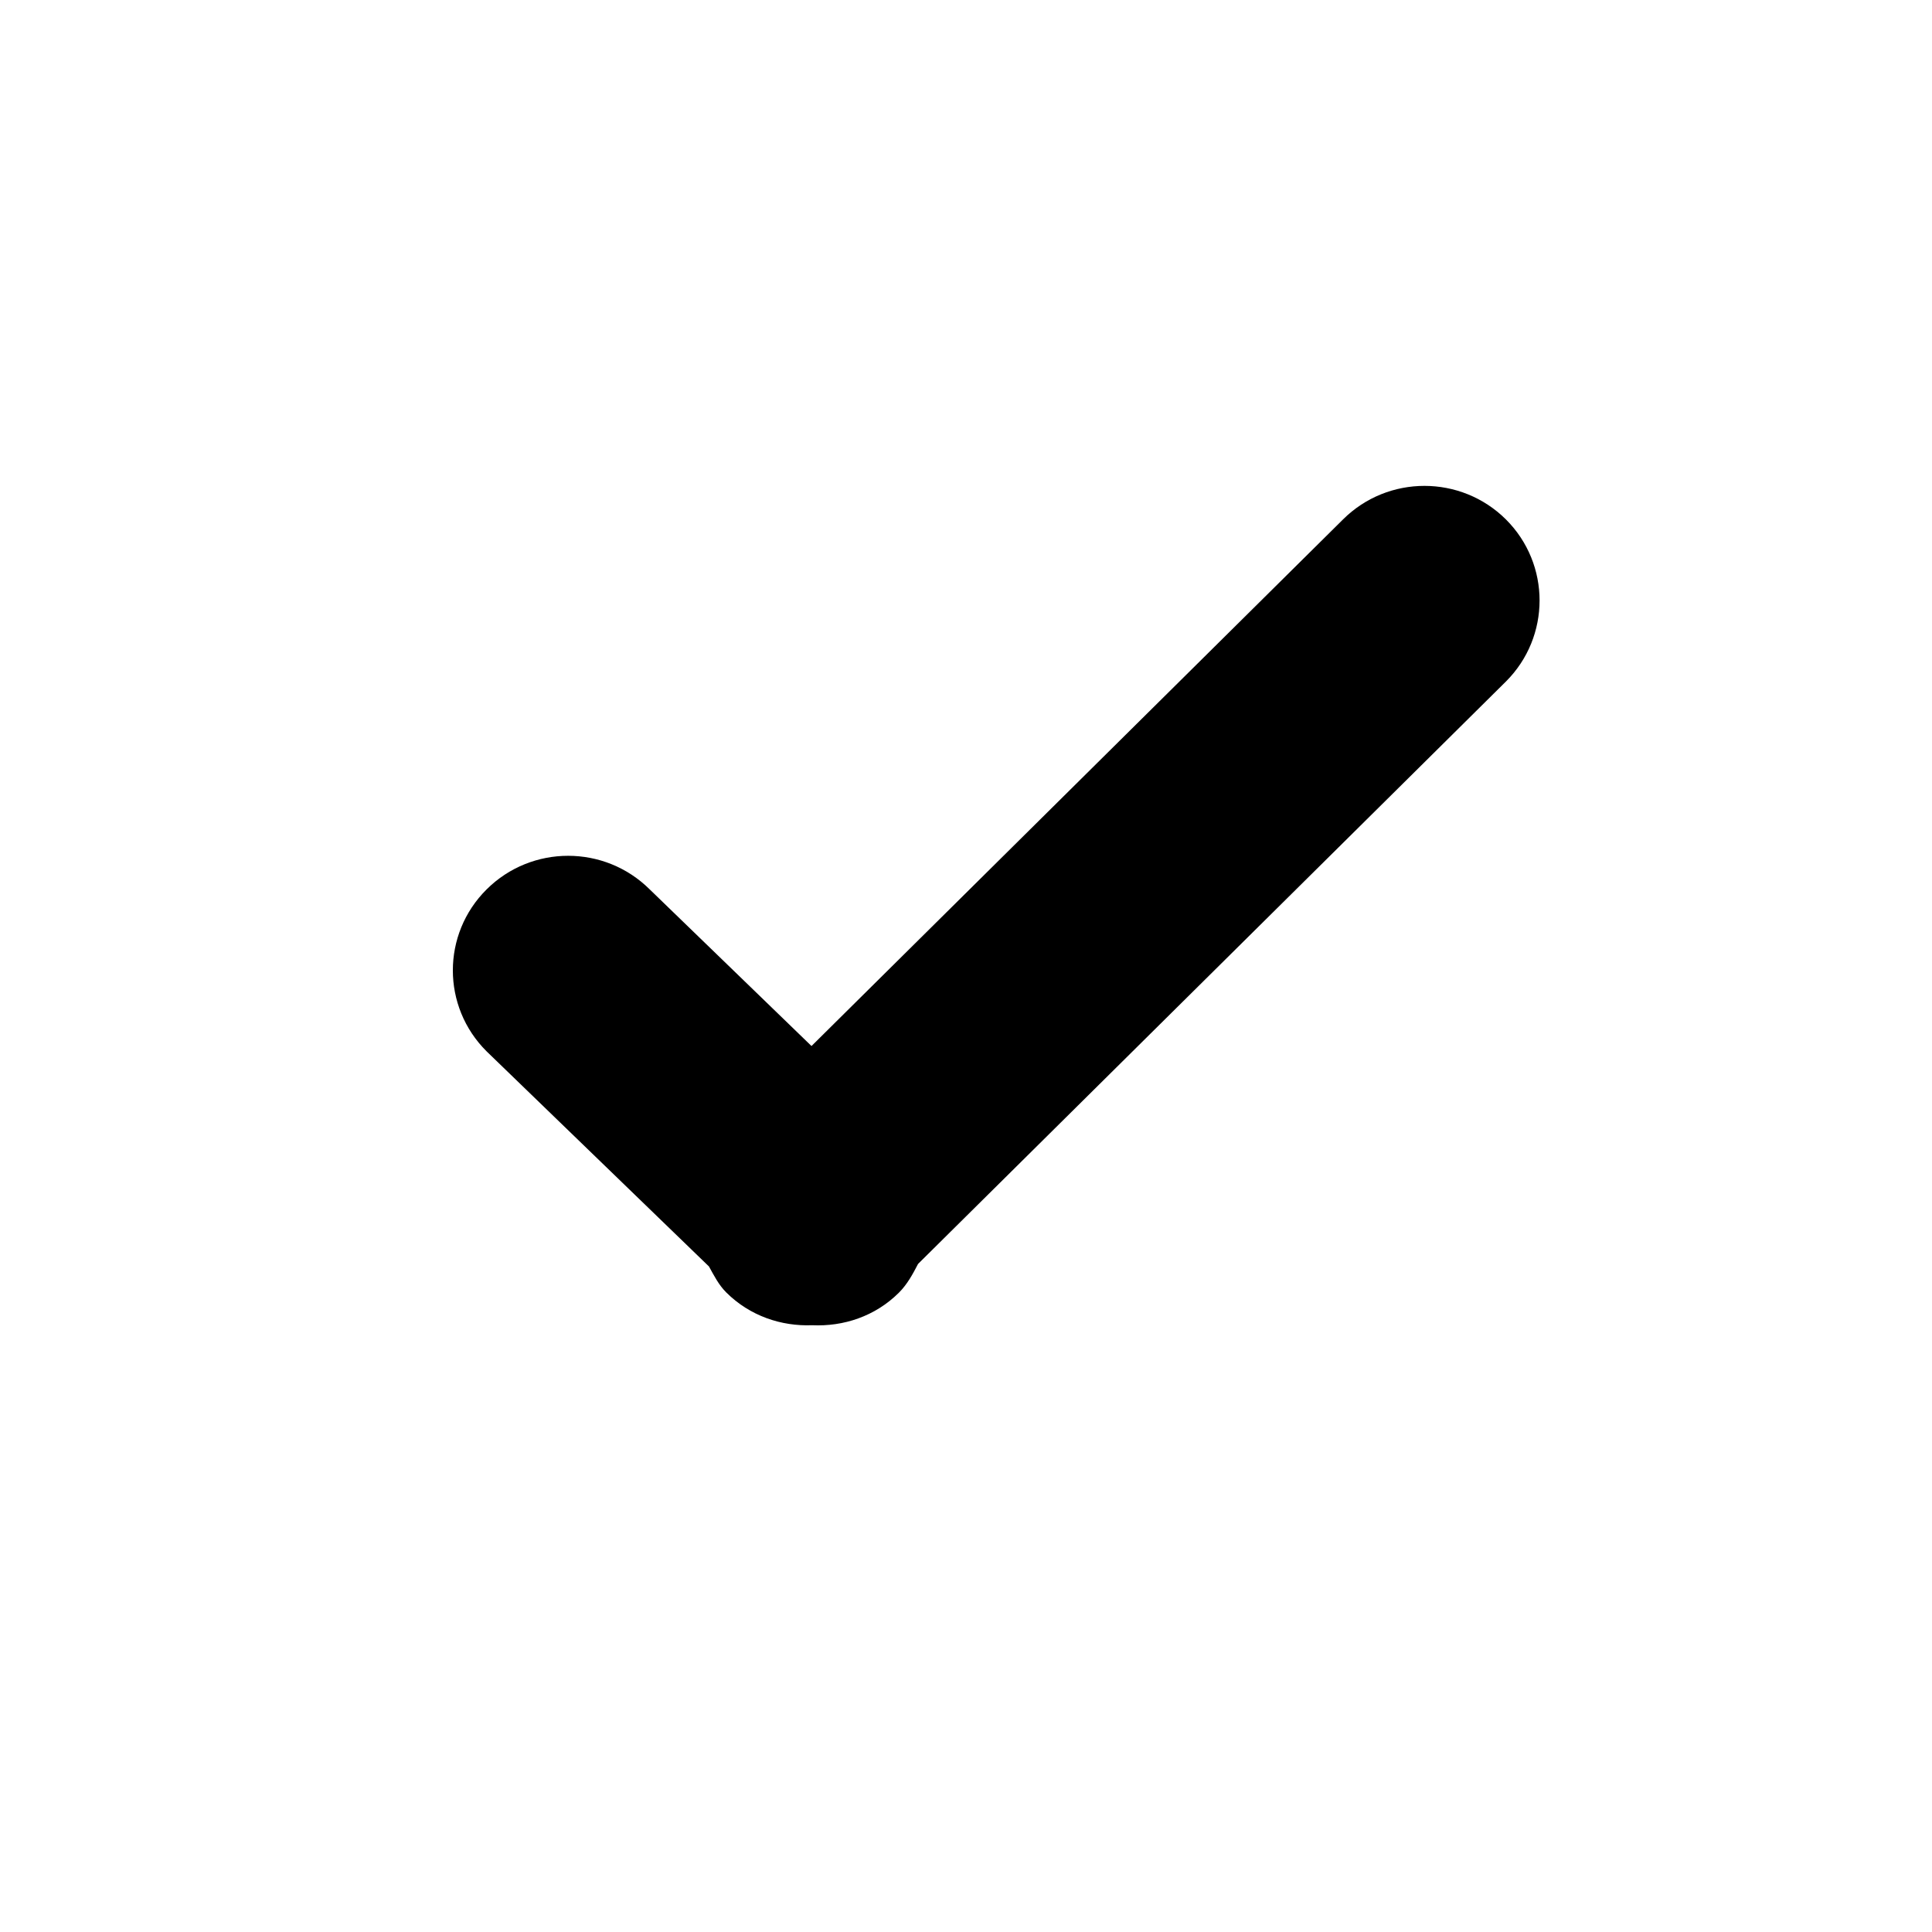
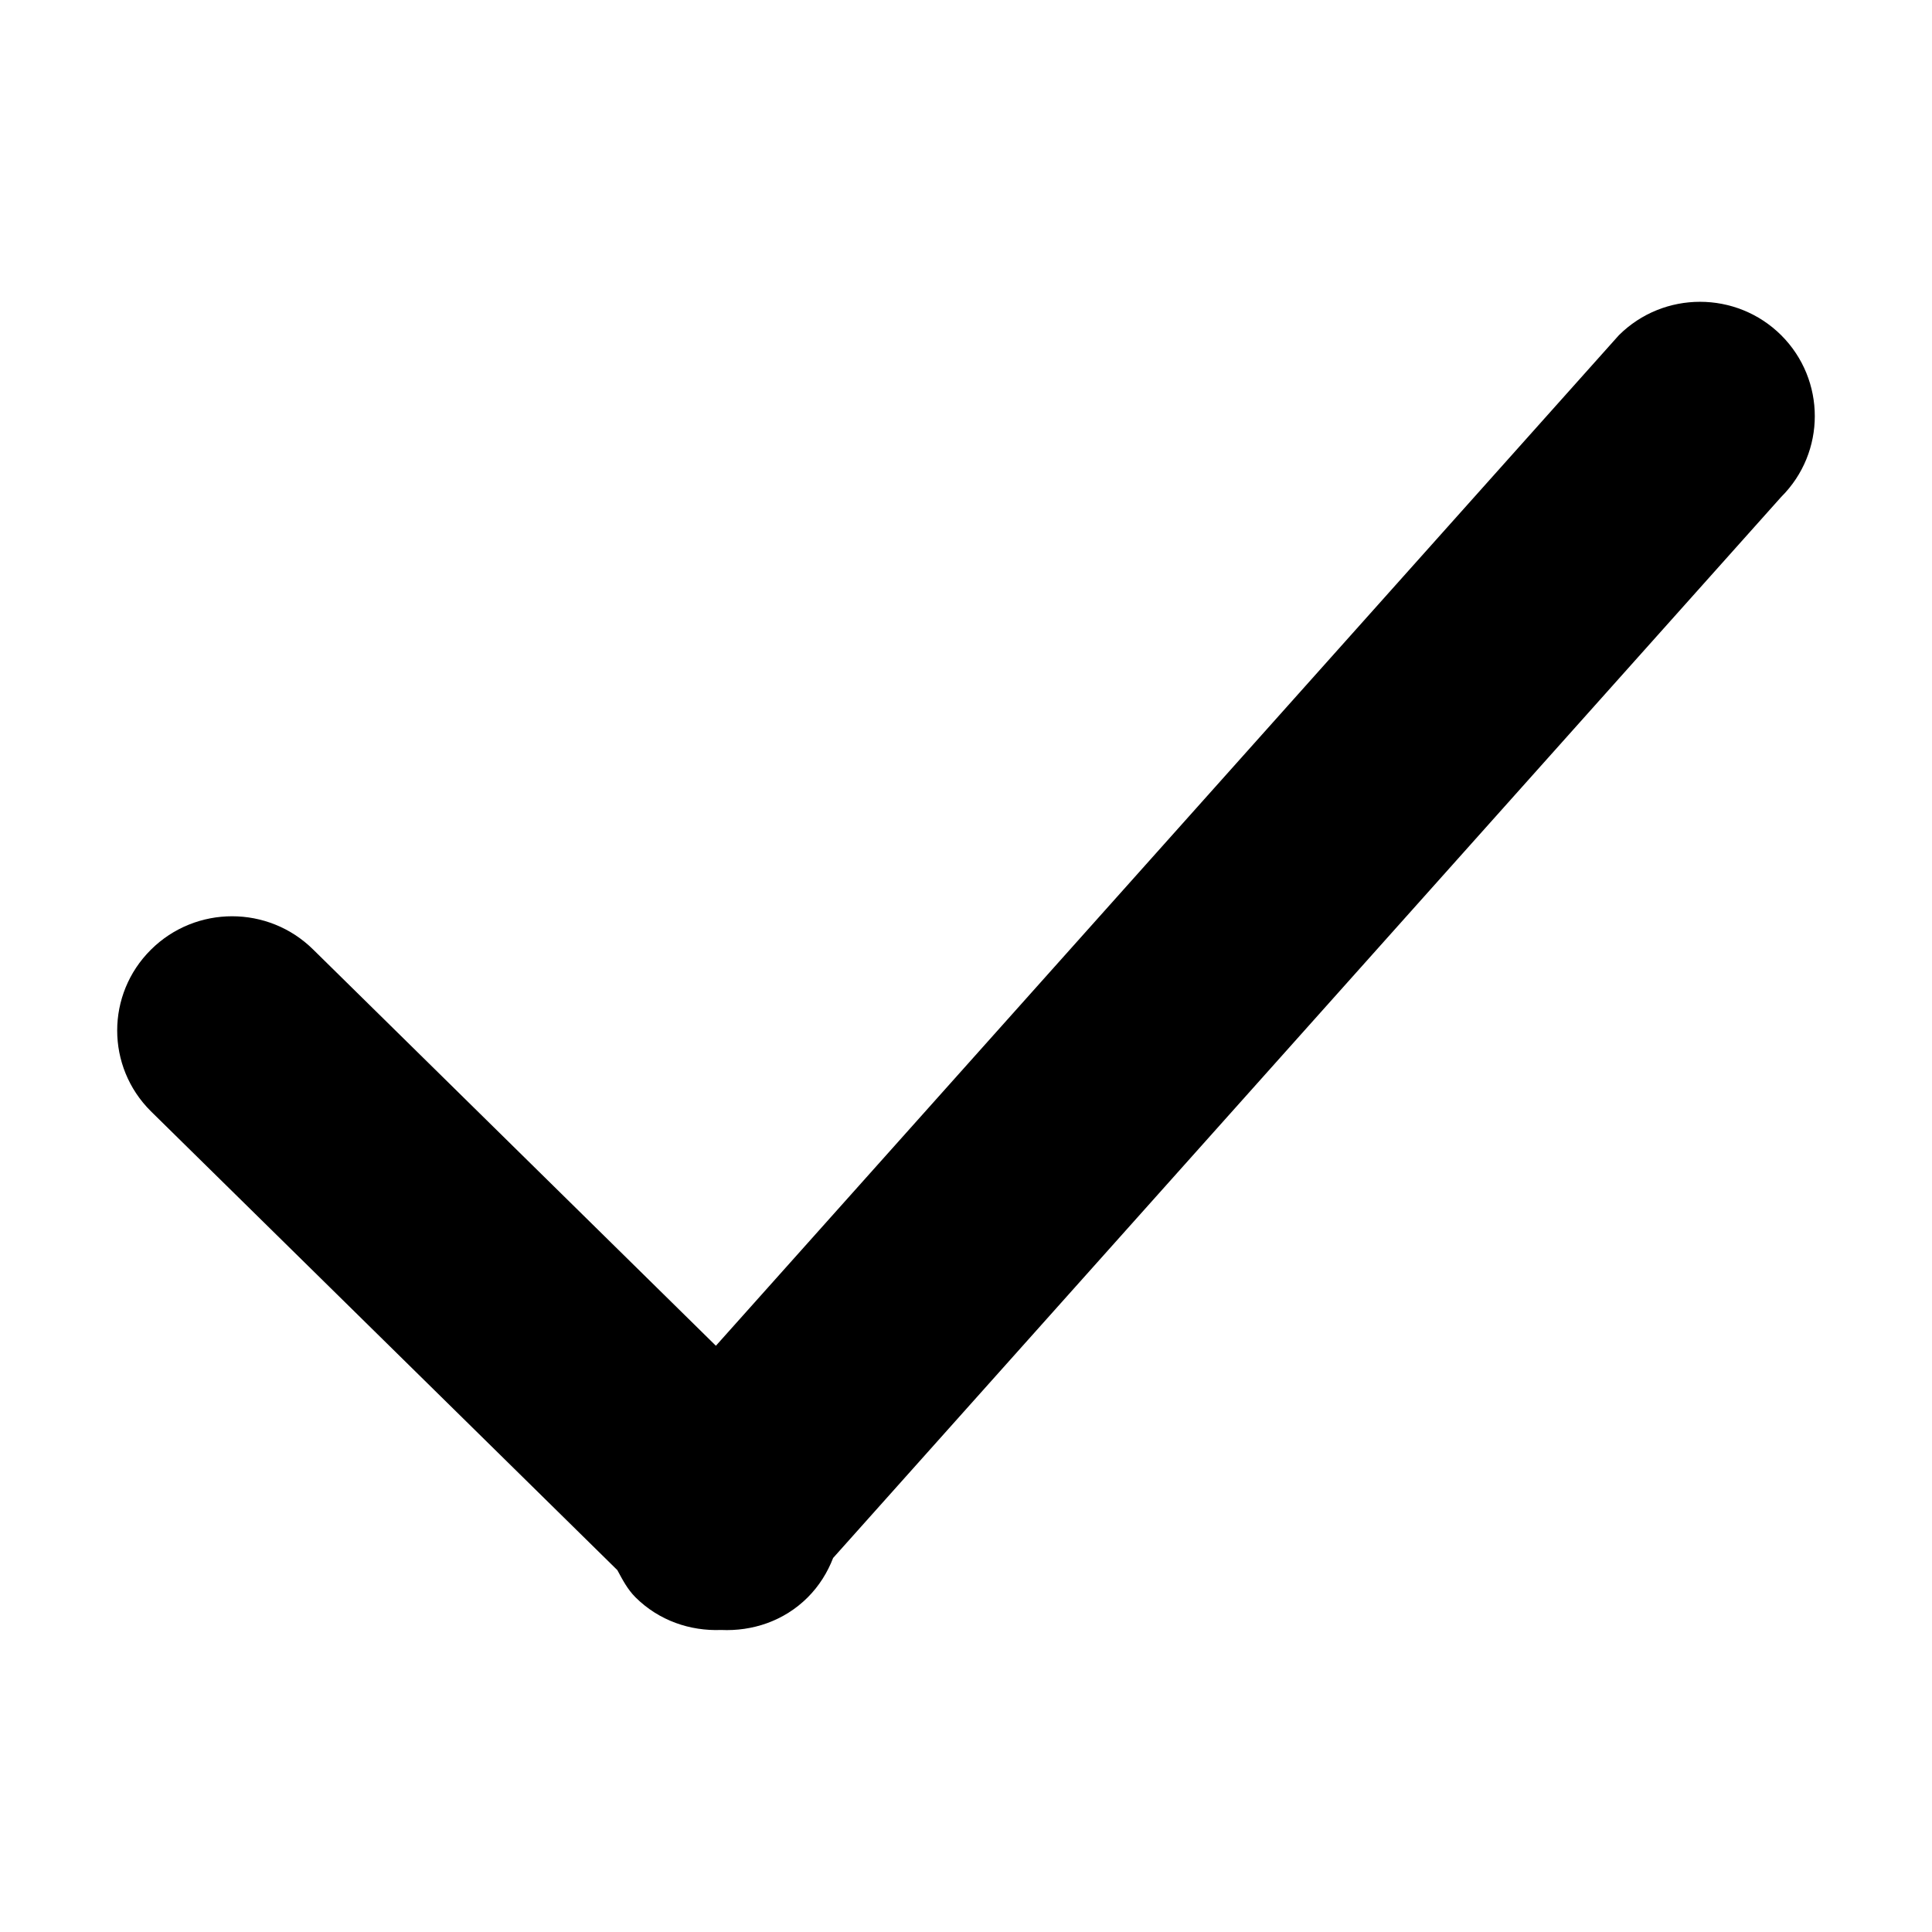
<svg xmlns="http://www.w3.org/2000/svg" version="1.1" x="0px" y="0px" width="64px" height="64px" viewBox="0 0 64 64" enable-background="new 0 0 64 64" xml:space="preserve">
-   <g id="cloud">
+   <g id="thumb-down">
+ </g>
+   <g id="thumb-up">
+ </g>
+   <g id="star-outline">
+ </g>
+   <g id="star-half">
+ </g>
+   <g id="star">
+ </g>
+   <g id="favorite-outline">
+ </g>
+   <g id="favorite">
+ </g>
+   <g id="warning">
+ </g>
+   <g id="info">
+ </g>
+   <g id="info-circle">
+ </g>
+   <g id="help">
+ </g>
+   <g id="help-circle">
+ </g>
+   <g id="alert">
+ </g>
+   <g id="alert-circle">
+ </g>
+   <g id="remove">
+ </g>
+   <g id="remove-circle">
+ </g>
+   <g id="add">
+ </g>
+   <g id="add-circle">
+ </g>
+   <g id="close-mini">
+ </g>
+   <g id="close">
+ </g>
+   <g id="close-circle">
+ </g>
+   <g id="check-mini">
+ </g>
+   <g id="check">
+     <path fill-rule="evenodd" clip-rule="evenodd" d="M59.006,16.46l-31.408,35.15c-0.185,0.477-0.46,0.925-0.846,1.31   c-0.788,0.784-1.833,1.122-2.865,1.075c-1.022,0.039-2.054-0.305-2.835-1.081c-0.267-0.266-0.431-0.587-0.602-0.902l-15.452-15.2   c-1.488-1.477-1.488-3.873,0-5.351c1.486-1.478,3.894-1.478,5.383,0l13.334,13.119l29.911-33.474c1.484-1.478,3.894-1.478,5.38,0   C60.488,12.587,60.488,14.983,59.006,16.46z" />
+   </g>
+   <g id="check-circle">
+ </g>
+   <g id="triangle-up">
+ </g>
+   <g id="triangle-down">
+ </g>
+   <g id="triangle-right">
+ </g>
+   <g id="triangle-left">
+ </g>
+   <g id="sort-vertical">
+ </g>
+   <g id="dropleft">
+ </g>
+   <g id="dropright">
+ </g>
+   <g id="dropup">
+ </g>
+   <g id="dropdown">
+ </g>
+   <g id="arrow-right">
+ </g>
+   <g id="arrow-left">
+ </g>
+   <g id="chevron-down-mini">
+ </g>
+   <g id="chevron-up-mini">
+ </g>
+   <g id="chevron-down">
+ </g>
+   <g id="chevron-up">
+ </g>
+   <g id="chevron-right-mini">
+ </g>
+   <g id="chevron-left-mini">
+ </g>
+   <g id="chevron-right">
+ </g>
+   <g id="chevron-left">
+ </g>
+   <g id="code-unfold">
+ </g>
+   <g id="code-working">
+ </g>
+   <g id="code">
+ </g>
+   <g id="quote-left">
+ </g>
+   <g id="quote-right">
+ </g>
+   <g id="emoticon">
+ </g>
+   <g id="list">
+ </g>
+   <g id="list-bulleted">
+ </g>
+   <g id="list-numbered">
</g>
  <g id="align-right">
</g>
  <g id="align-center">
</g>
  <g id="align-left">
</g>
-   <g id="list-bulleted">
- </g>
-   <g id="list-numbered">
+   <g id="align-justify">
</g>
  <g id="indent-decrease">
</g>
  <g id="indent-increase">
+ </g>
+   <g id="link-intact">
+ </g>
+   <g id="paperclip">
+ </g>
+   <g id="attach-file">
+ </g>
+   <g id="table">
+ </g>
+   <g id="text-type">
+ </g>
+   <g id="format-clear">
</g>
  <g id="underline">
</g>
  <g id="italic">
</g>
  <g id="bold">
</g>
-   <g id="library">
+   <g id="text">
</g>
-   <g id="memory">
- </g>
-   <g id="grid-two-up">
- </g>
-   <g id="desktop">
- </g>
-   <g id="person">
- </g>
-   <g id="close">
- </g>
-   <g id="check">
-     <path fill-rule="evenodd" clip-rule="evenodd" d="M49.885,22.577L30.412,41.869c-0.175,0.335-0.353,0.671-0.635,0.953   c-0.79,0.786-1.838,1.126-2.873,1.078c-1.025,0.039-2.06-0.306-2.844-1.084c-0.256-0.255-0.407-0.563-0.575-0.863l-7.364-7.124   c-1.493-1.482-1.493-3.886,0-5.368c1.491-1.482,3.907-1.482,5.4,0l5.361,5.19l17.607-17.444c1.489-1.482,3.906-1.482,5.397,0   C51.372,18.69,51.372,21.094,49.885,22.577z" />
-   </g>
-   <g id="format-clear">
- </g>
-   <g id="chevron-left">
- </g>
-   <g id="chevron-right">
- </g>
-   <g id="extension">
- </g>
-   <g id="list">
- </g>
-   <g id="briefcase">
- </g>
-   <g id="layout">
- </g>
-   <g id="schedule">
- </g>
-   <g id="remove">
- </g>
-   <g id="power">
- </g>
-   <g id="assignment">
- </g>
-   <g id="insert-emoticon">
- </g>
-   <g id="lock-locked">
- </g>
-   <g id="thumb-up">
- </g>
-   <g id="share">
- </g>
-   <g id="upload">
- </g>
-   <g id="download">
- </g>
-   <g id="reply">
- </g>
-   <g id="add">
- </g>
-   <g id="edit">
- </g>
-   <g id="paperclip">
- </g>
-   <g id="attach-file">
- </g>
-   <g id="replay">
- </g>
-   <g id="star">
- </g>
-   <g id="media">
- </g>
-   <g id="link-intact">
- </g>
-   <g id="movie">
- </g>
-   <g id="audio">
- </g>
-   <g id="favorite">
- </g>
-   <g id="settings">
- </g>
-   <g id="image">
- </g>
-   <g id="videocamera">
- </g>
-   <g id="tag">
- </g>
-   <g id="infomation">
- </g>
-   <g id="inbox">
- </g>
-   <g id="menu">
- </g>
-   <g id="search">
- </g>
-   <g id="notifications">
- </g>
-   <g id="messenge">
- </g>
-   <g id="email">
- </g>
-   <g id="trash">
- </g>
-   <g id="folder">
- </g>
-   <g id="file">
- </g>
-   <g id="vertical-chart">
- </g>
-   <g id="grid-three-up">
- </g>
-   <g id="calendar">
- </g>
-   <g id="plugin">
- </g>
-   <g id="dashboard">
+   <g id="图层_1">
</g>
</svg>
